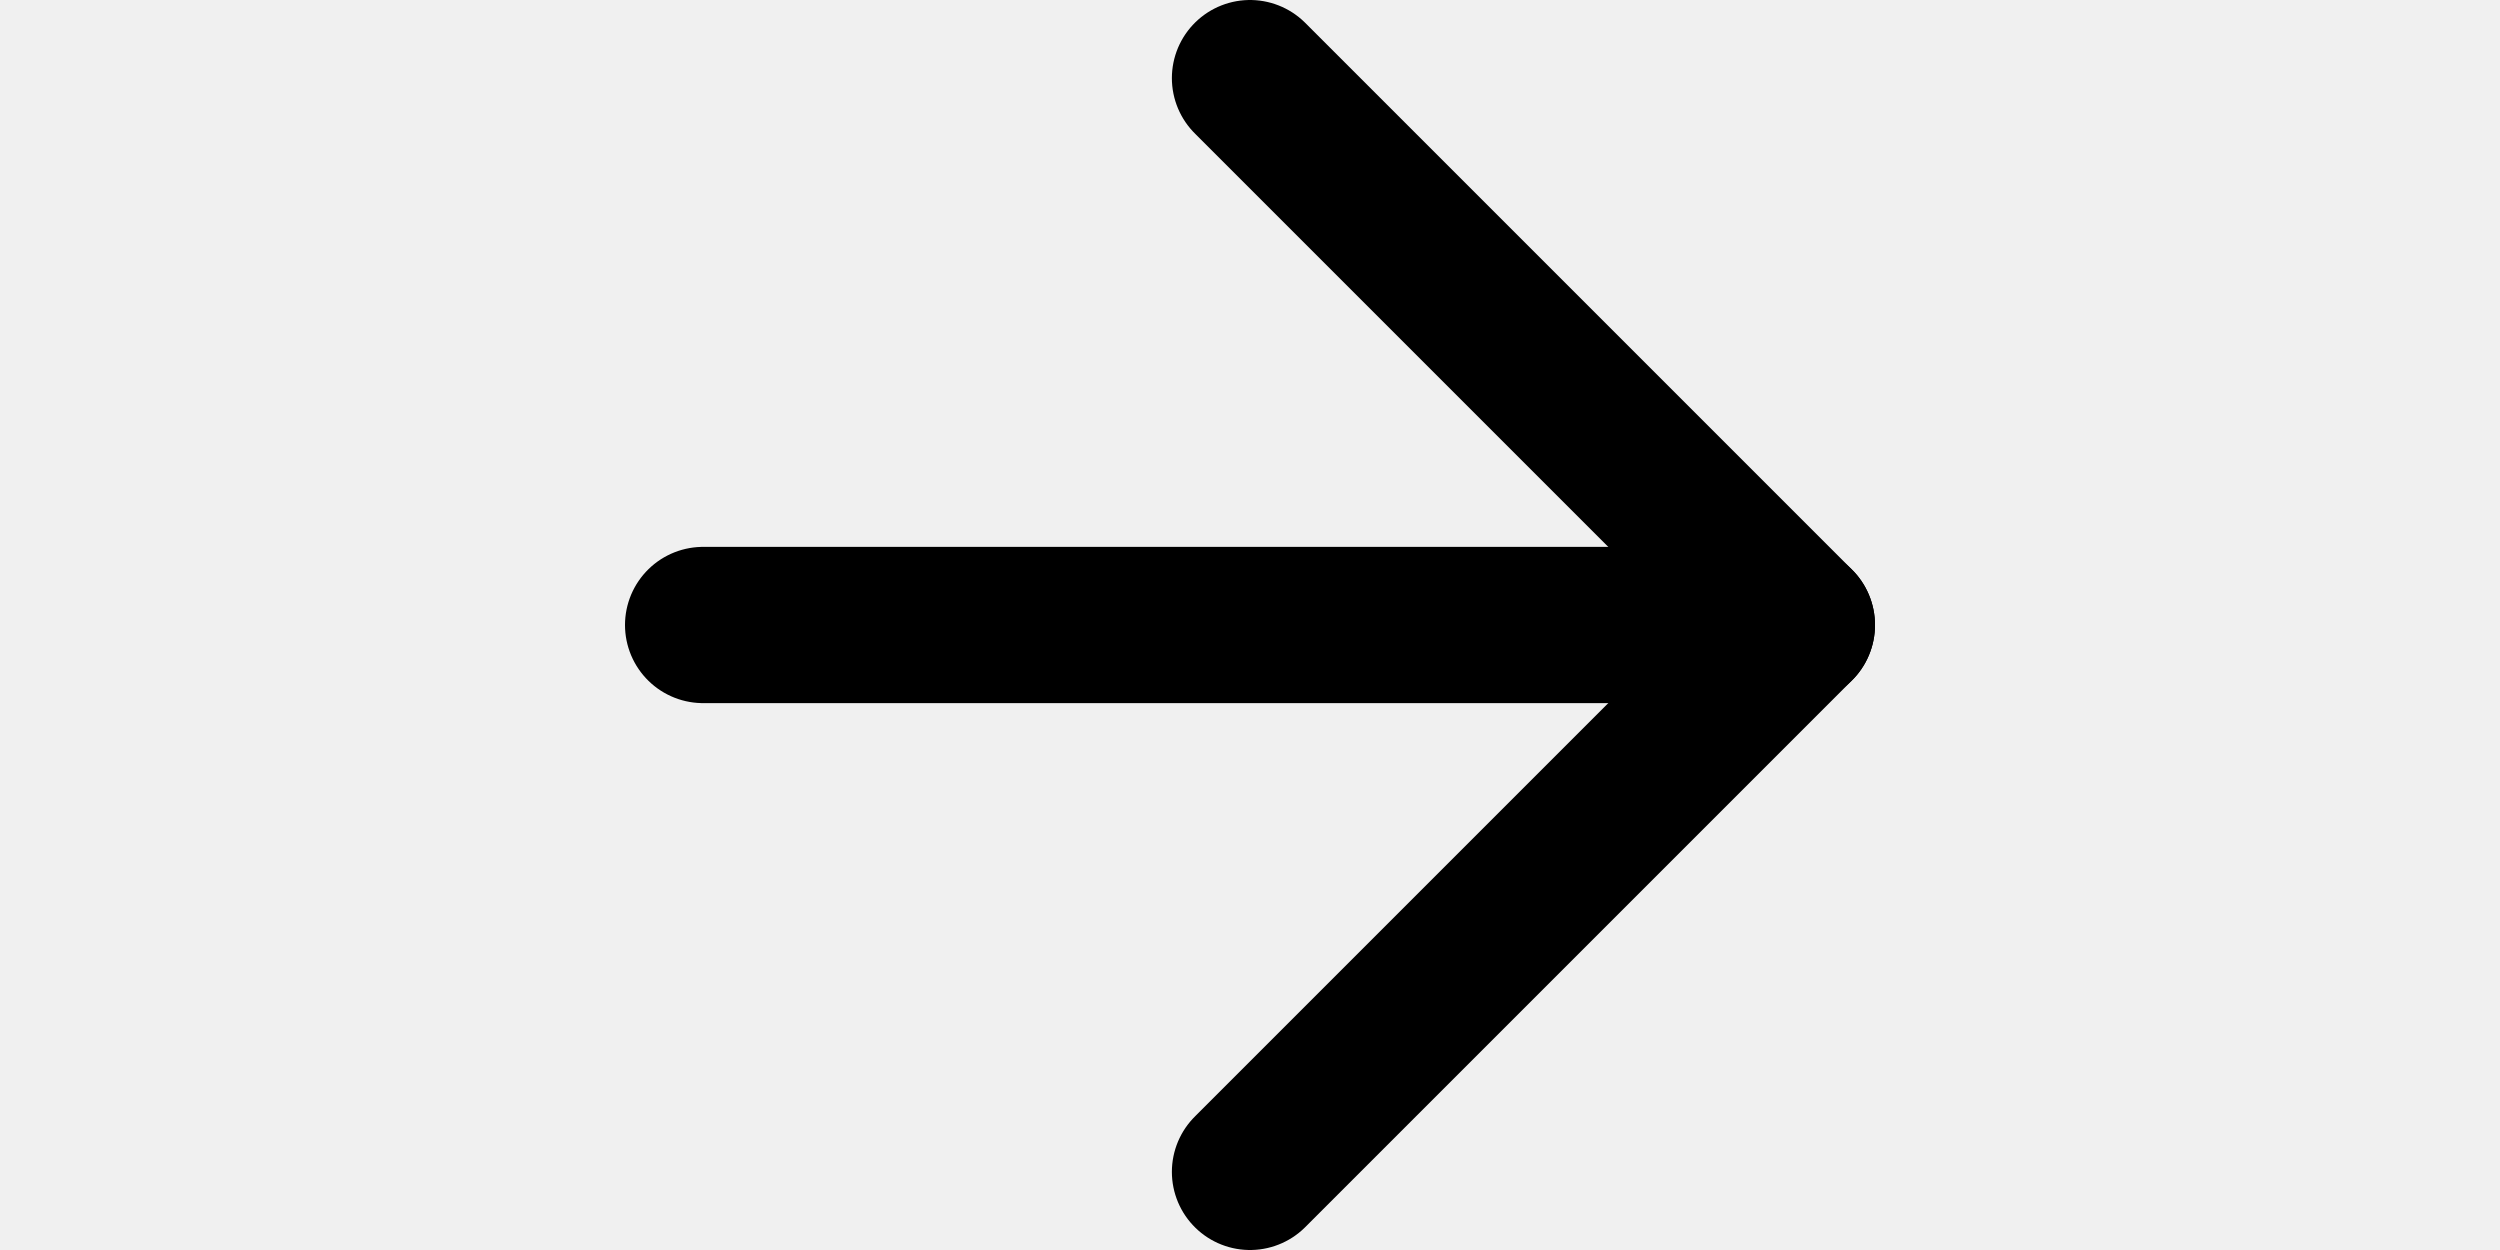
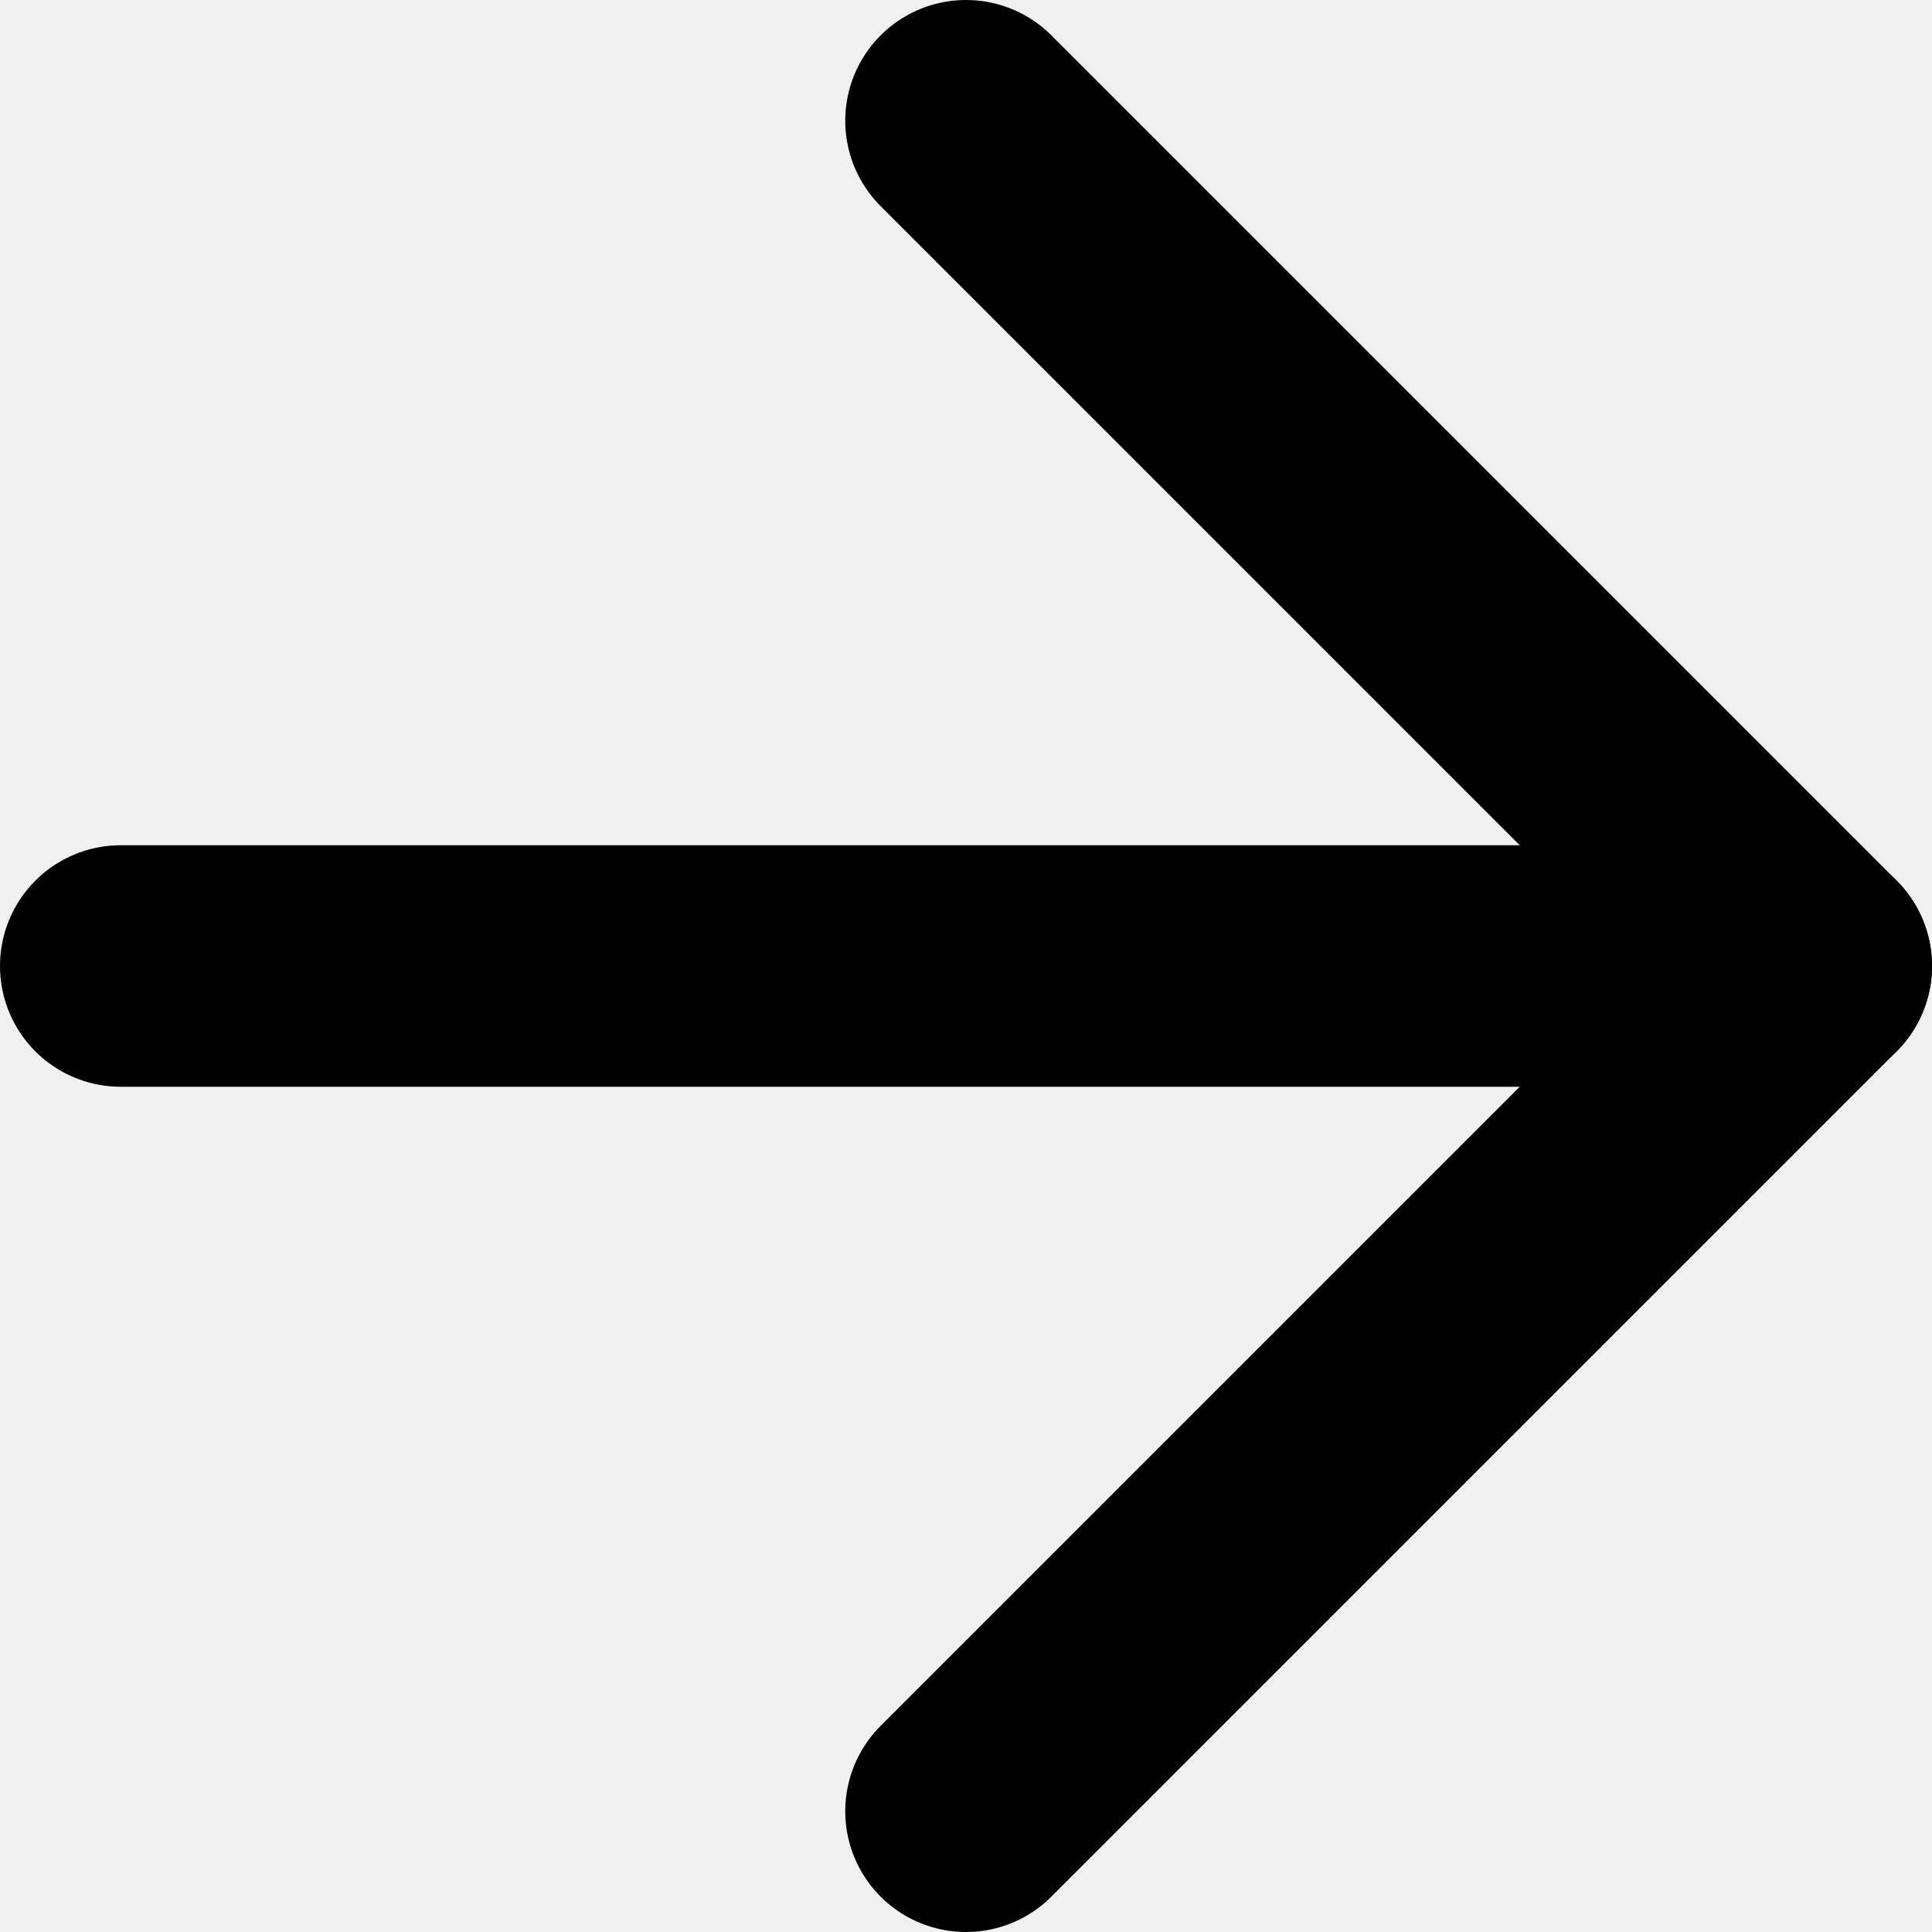
- <svg xmlns="http://www.w3.org/2000/svg" width="32" height="16" viewBox="0 0 16 16" fill="none">
+ <svg xmlns="http://www.w3.org/2000/svg" width="16" height="16" viewBox="0 0 16 16" fill="none">
  <g clip-path="url(#clip0_1166_25868)">
    <g clip-path="url(#clip1_1166_25868)">
      <path d="M1 8H15" stroke="black" stroke-width="2" stroke-linecap="round" stroke-linejoin="round" />
      <path d="M8 1L15 8L8 15" stroke="black" stroke-width="2" stroke-linecap="round" stroke-linejoin="round" />
    </g>
  </g>
  <defs>
    <clipPath id="clip0_1166_25868">
      <rect width="16" height="16" fill="white" />
    </clipPath>
    <clipPath id="clip1_1166_25868">
      <rect width="16" height="16" fill="white" />
    </clipPath>
  </defs>
</svg>
